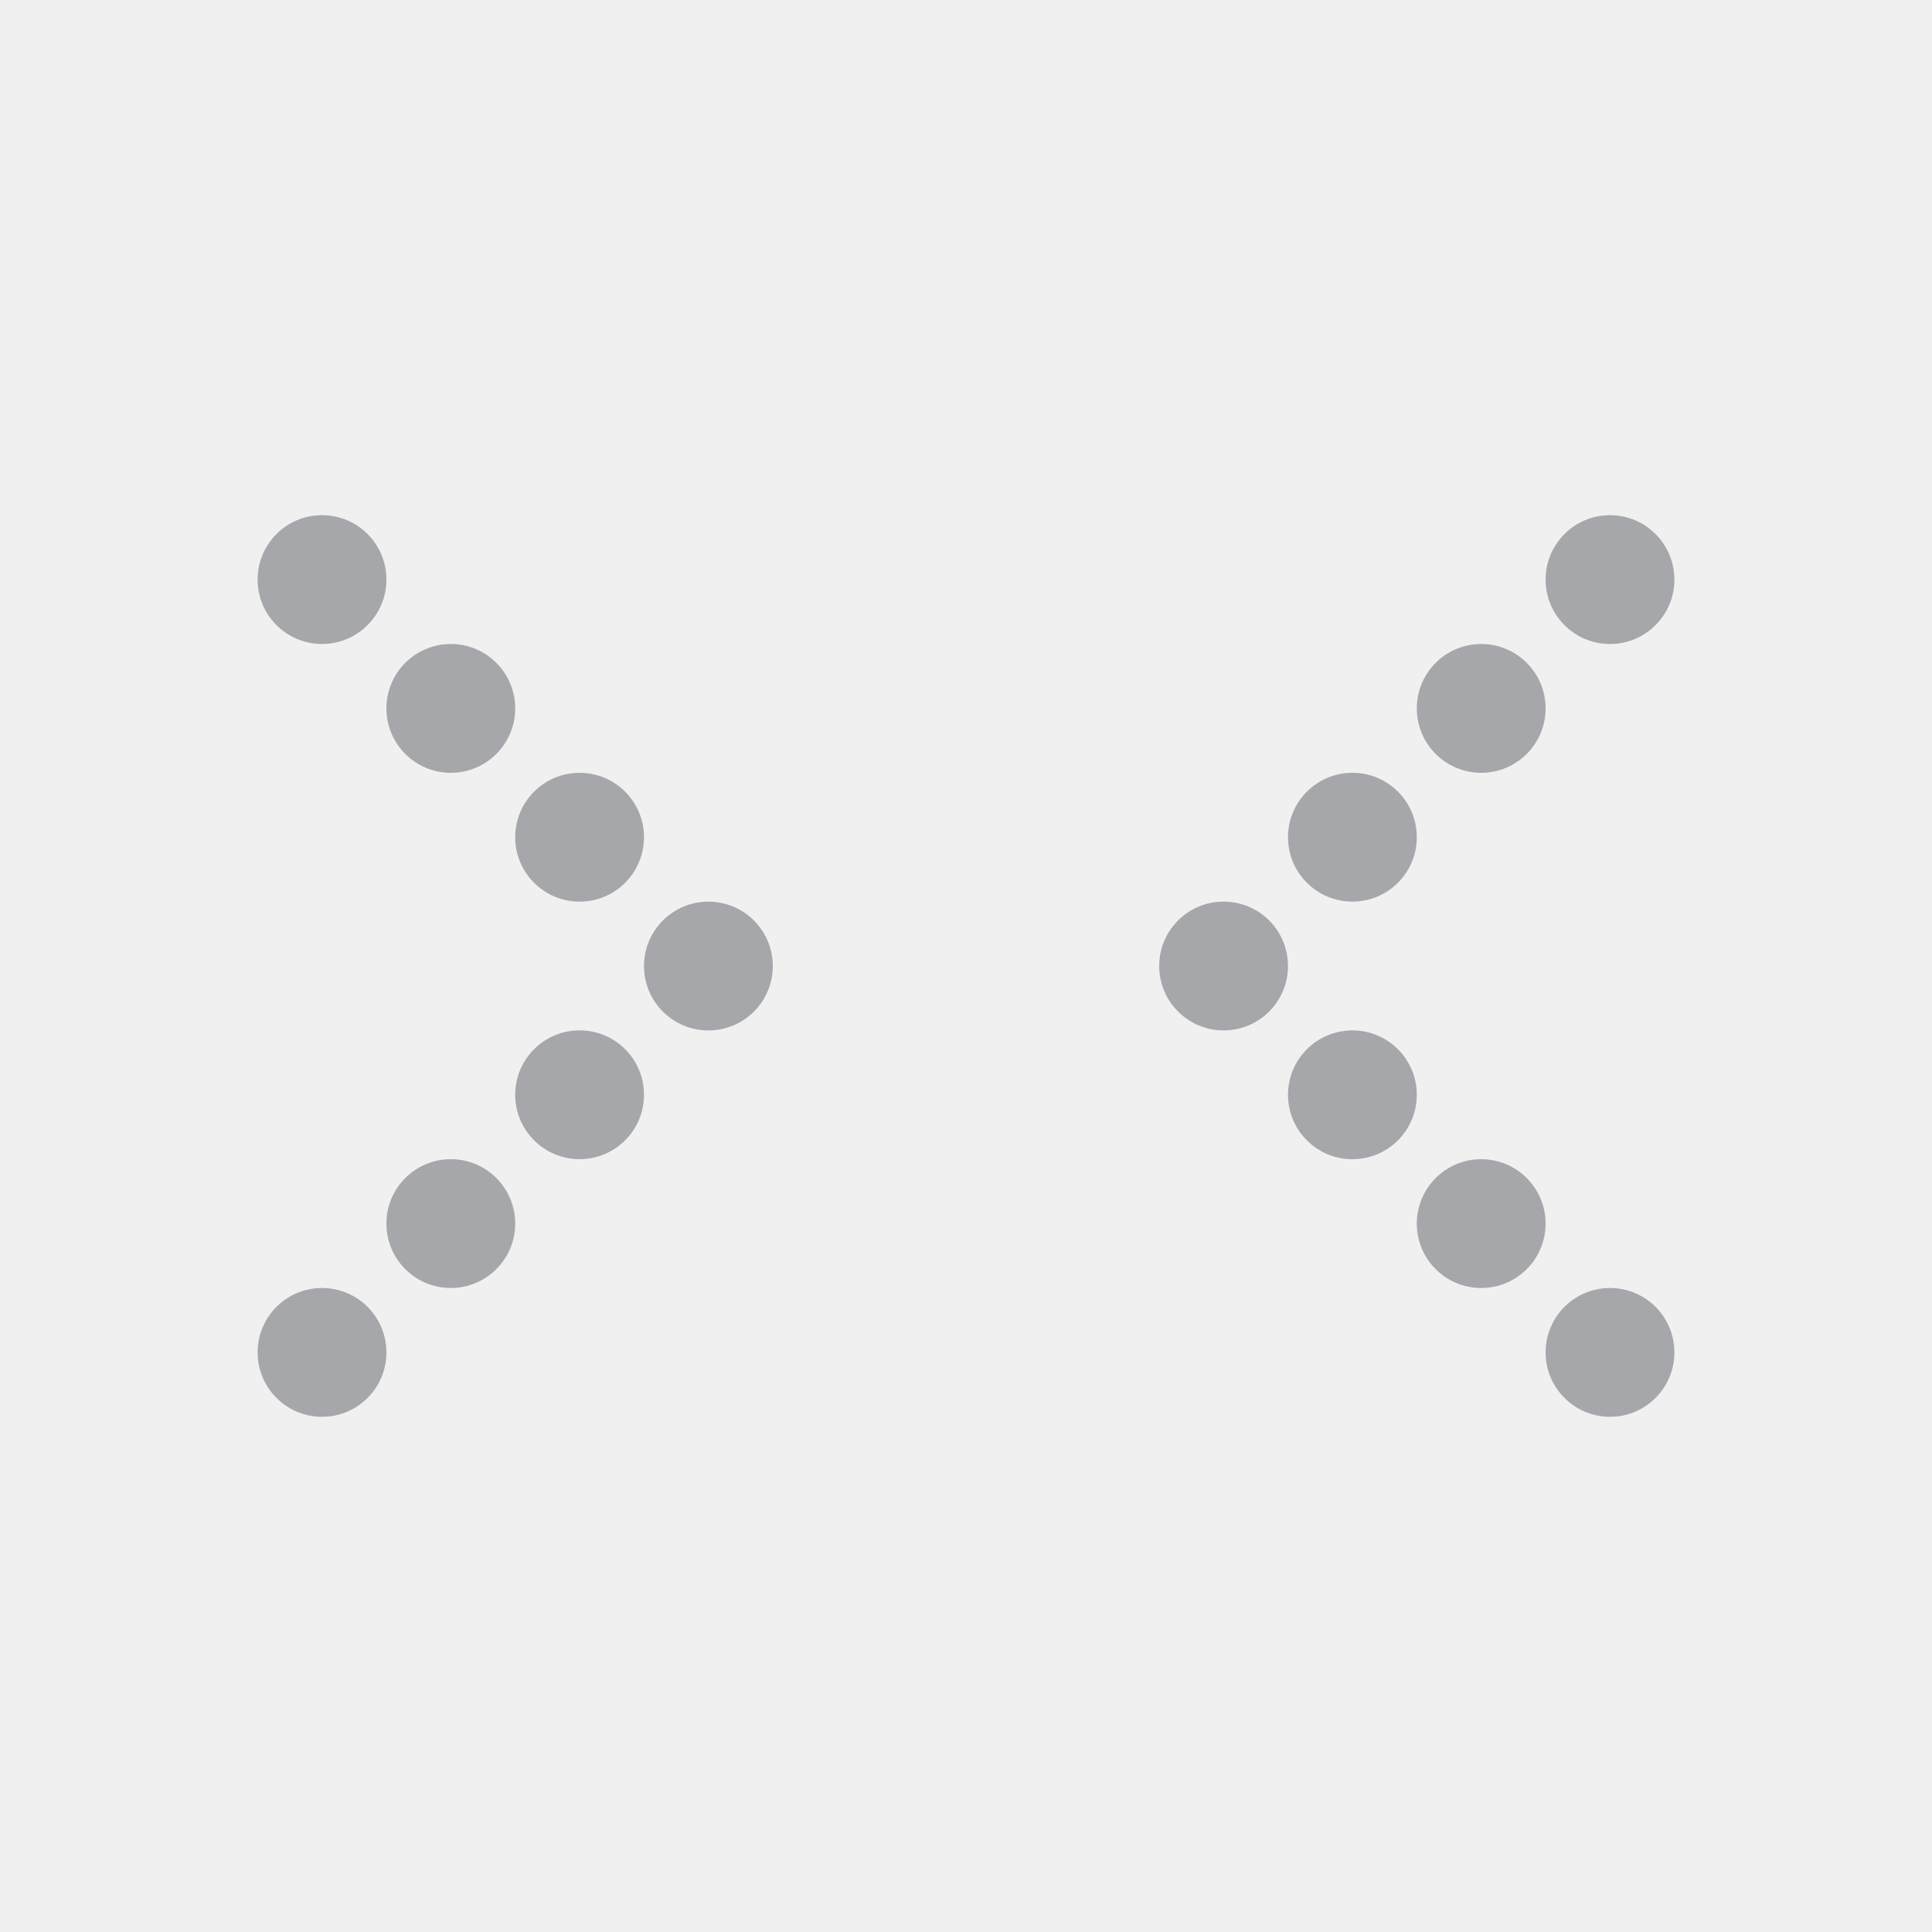
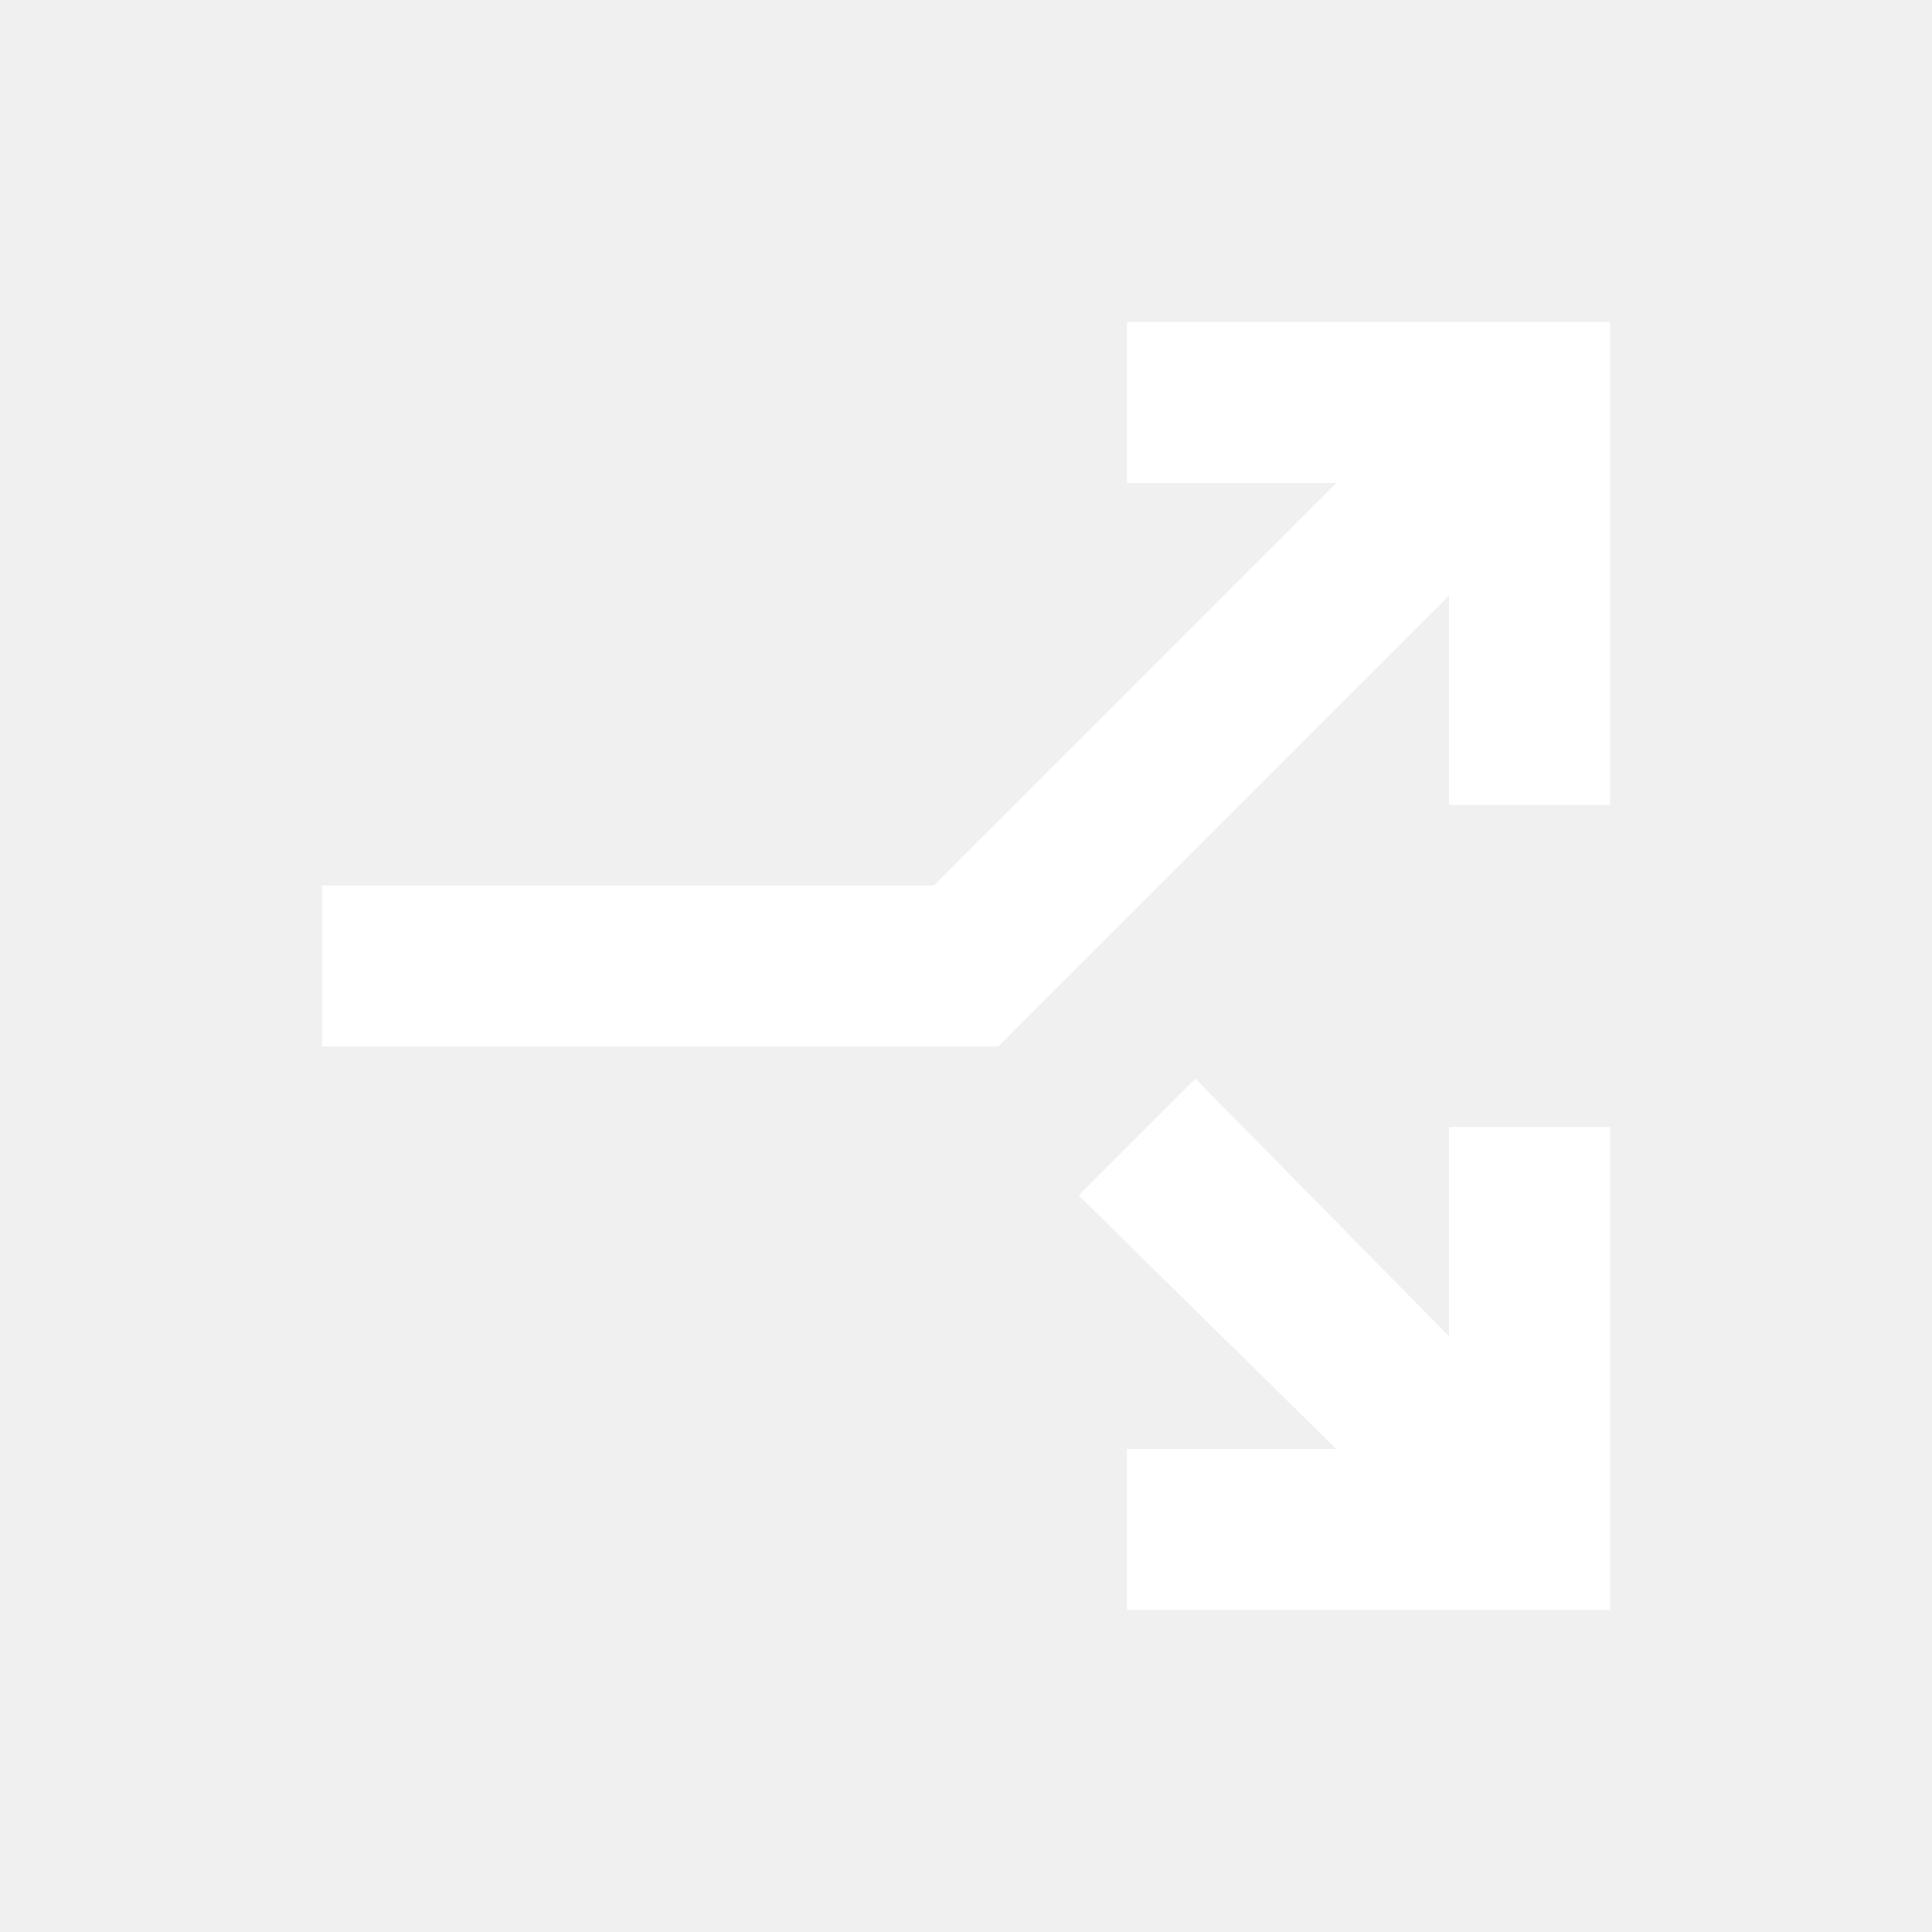
- <svg xmlns="http://www.w3.org/2000/svg" width="18" height="18" viewBox="0 0 18 18" fill="none">
-   <rect width="1.2" height="1.2" rx="0.6" transform="matrix(-1 0 0 1 7.19995 8.40039)" fill="#A5A7AA" />
-   <rect x="10.8" y="8.4" width="1.2" height="1.2" rx="0.6" fill="#A5A7AA" />
-   <rect width="1.2" height="1.2" rx="0.6" transform="matrix(-1 0 0 1 6 9.59961)" fill="#A5A7AA" />
-   <rect x="12" y="9.6" width="1.2" height="1.2" rx="0.6" fill="#A5A7AA" />
-   <rect width="1.2" height="1.2" rx="0.6" transform="matrix(-1 0 0 1 4.80005 10.7998)" fill="#A5A7AA" />
-   <rect x="13.2" y="10.8" width="1.2" height="1.2" rx="0.6" fill="#A5A7AA" />
-   <rect width="1.2" height="1.2" rx="0.6" transform="matrix(-1 0 0 1 3.6001 12)" fill="#A5A7AA" />
-   <rect x="14.4" y="12" width="1.2" height="1.2" rx="0.6" fill="#A5A7AA" />
-   <rect width="1.2" height="1.2" rx="0.6" transform="matrix(-1 0 0 1 6 7.2002)" fill="#A5A7AA" />
-   <rect x="12" y="7.2" width="1.2" height="1.2" rx="0.6" fill="#A5A7AA" />
-   <rect width="1.2" height="1.2" rx="0.6" transform="matrix(-1 0 0 1 4.80005 6)" fill="#A5A7AA" />
-   <rect x="13.2" y="6" width="1.2" height="1.2" rx="0.6" fill="#A5A7AA" />
-   <rect width="1.2" height="1.2" rx="0.6" transform="matrix(-1 0 0 1 3.6001 4.7998)" fill="#A5A7AA" />
-   <rect x="14.4" y="4.8" width="1.2" height="1.2" rx="0.6" fill="#A5A7AA" />
+ <svg xmlns="http://www.w3.org/2000/svg" width="24" height="24" viewBox="0 0 24 24" fill="none">
+   <path d="M4 13V11H11.6L16.6 6H14V4H20V10H18V7.4L12.4 13H4ZM14 20V18H16.6L13.4 14.85L14.85 13.4L18 16.6V14H20V20H14Z" fill="white" />
</svg>
